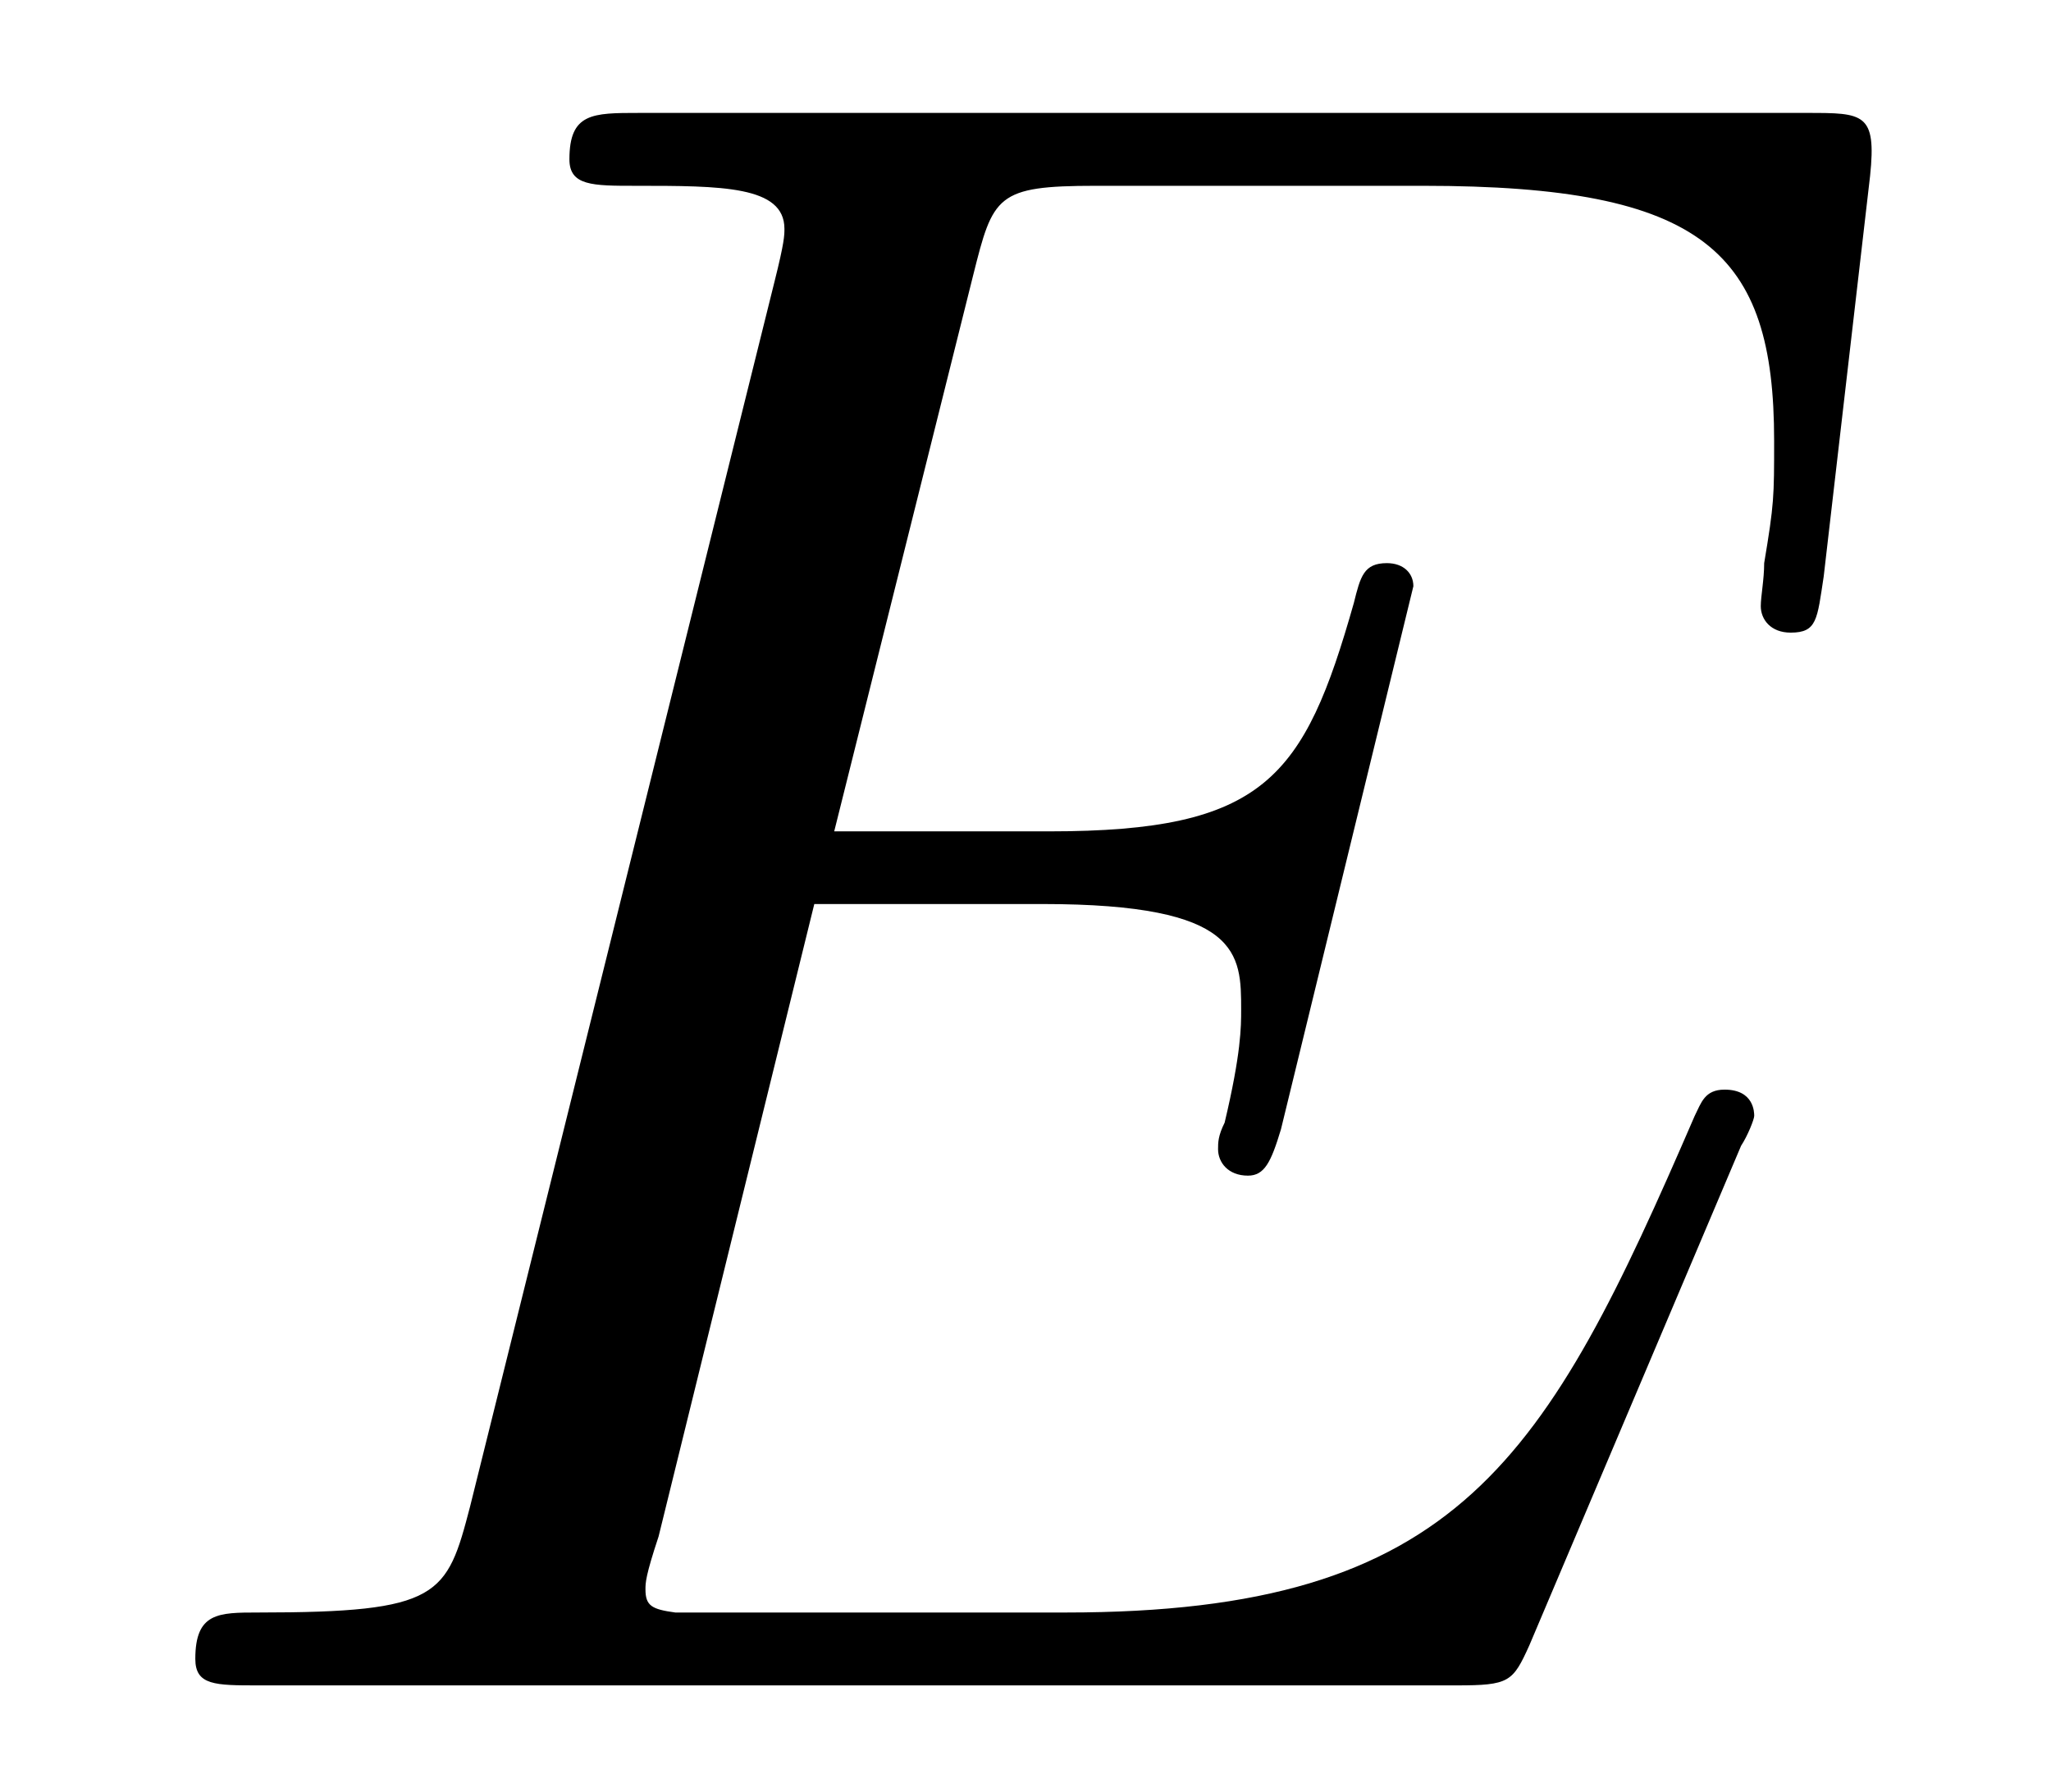
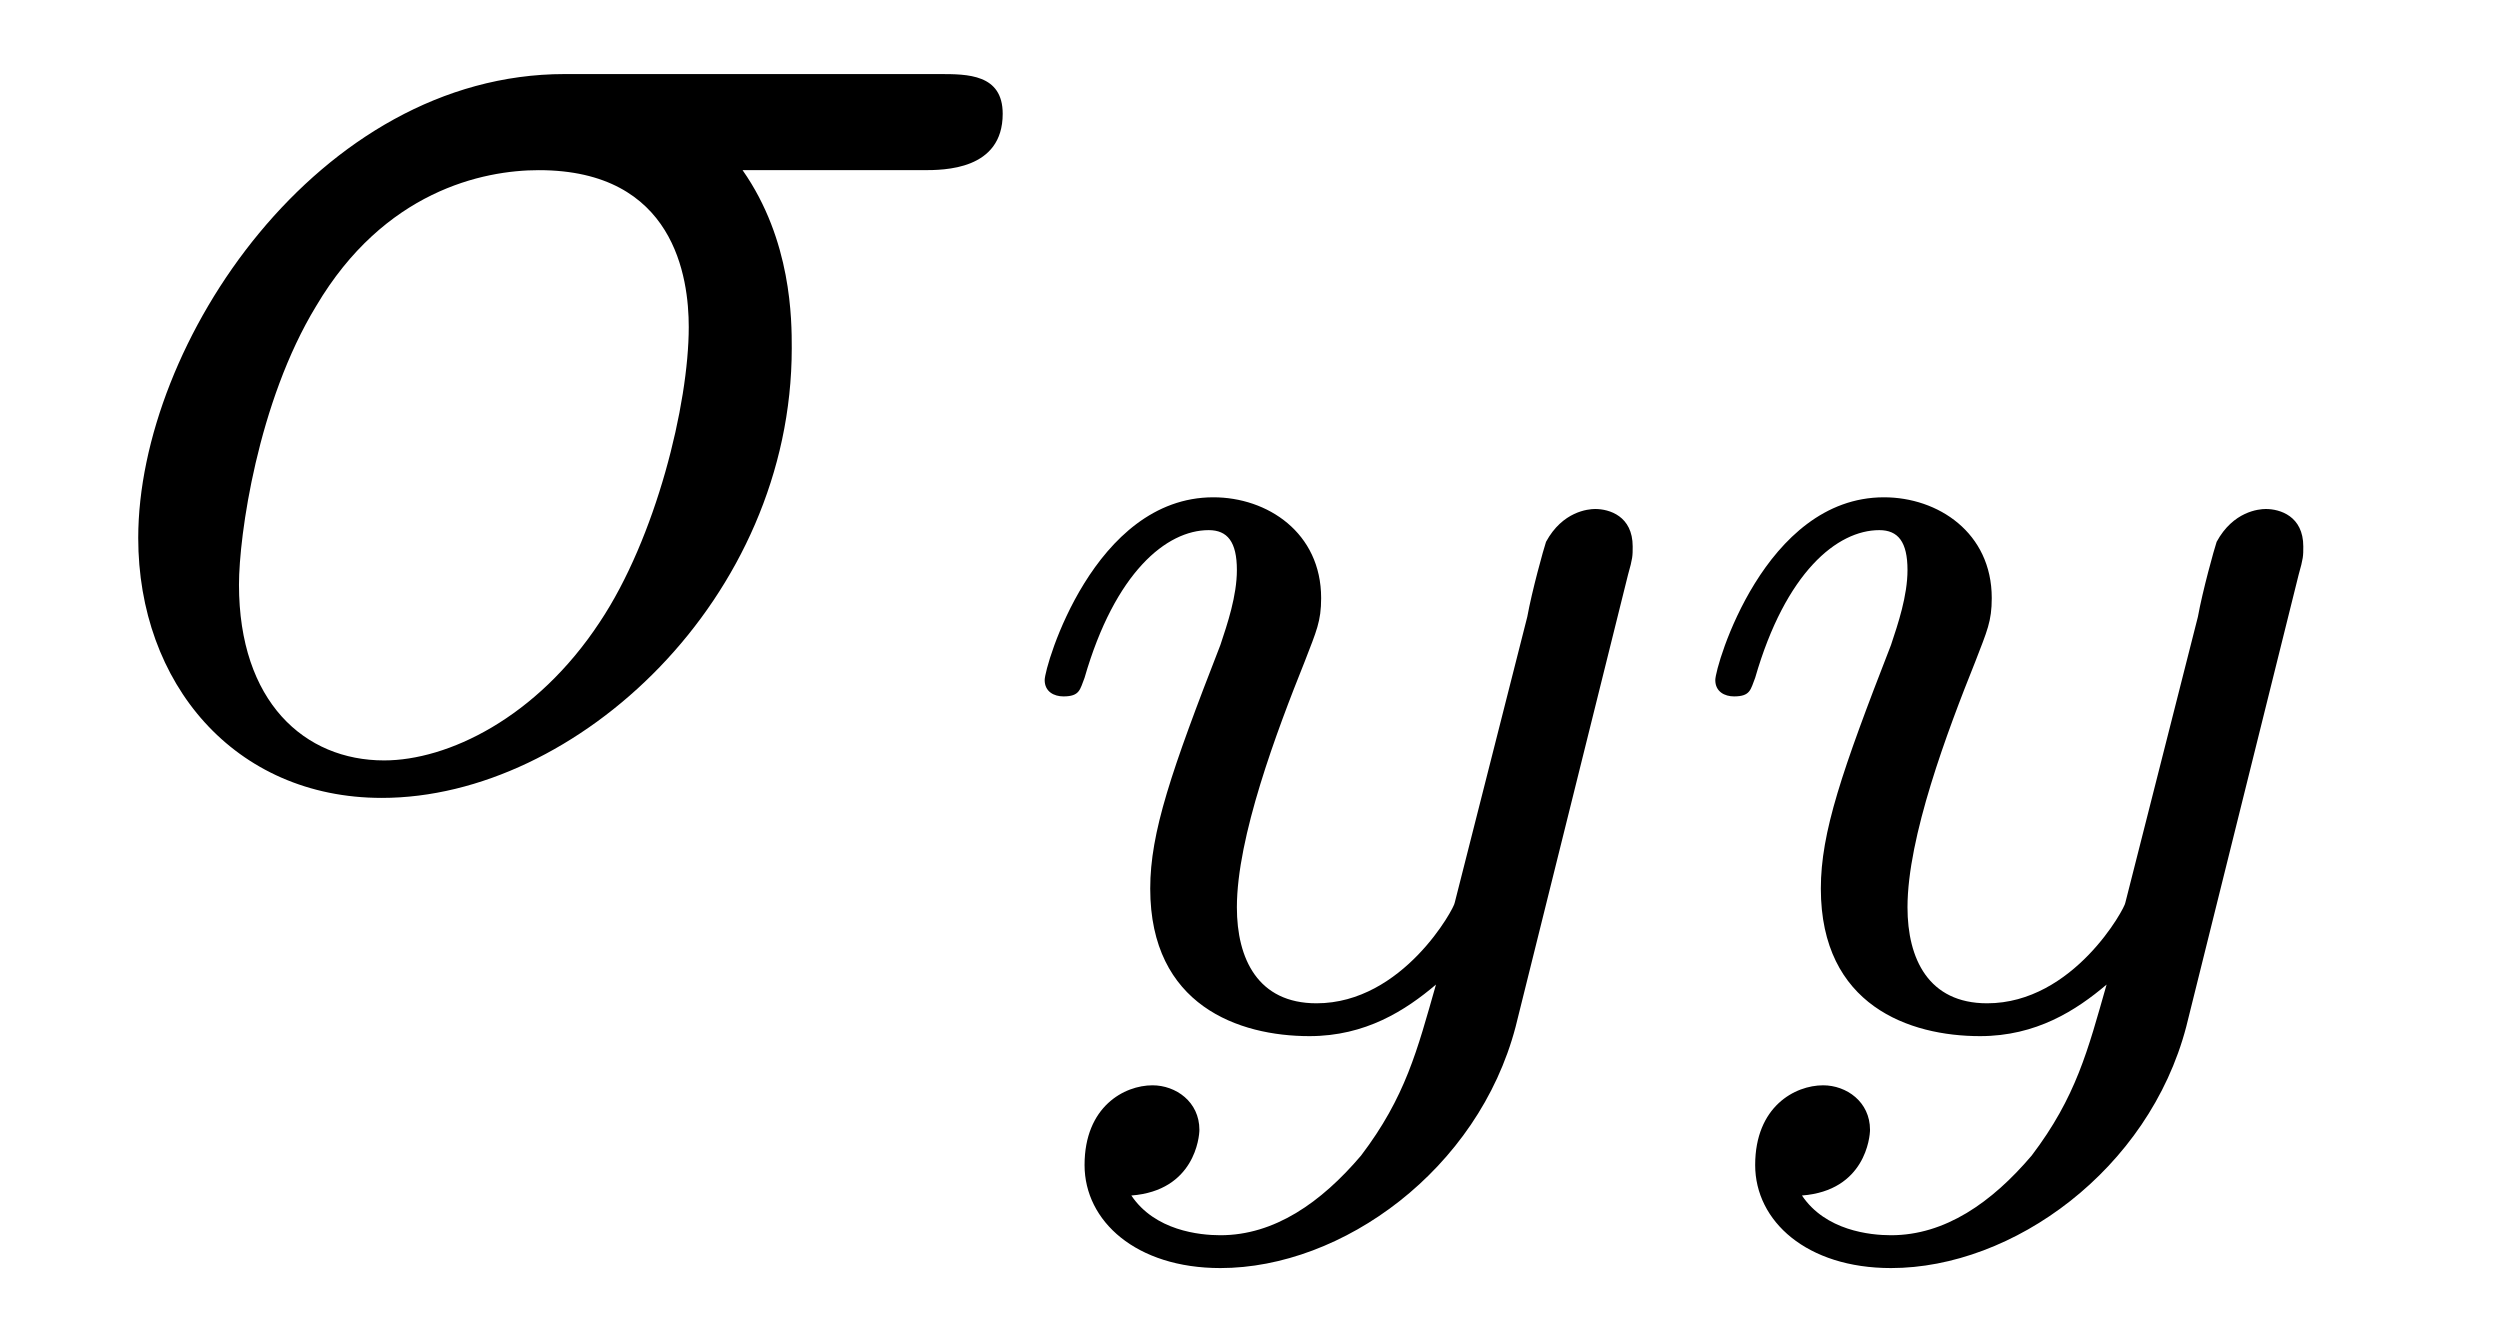
- <svg xmlns="http://www.w3.org/2000/svg" xmlns:xlink="http://www.w3.org/1999/xlink" viewBox="0 0 9.682 8.455" version="1.2">
+ <svg xmlns="http://www.w3.org/2000/svg" xmlns:xlink="http://www.w3.org/1999/xlink" viewBox="0 0 16.675 8.883" version="1.2">
  <defs>
    <g>
      <symbol overflow="visible" id="glyph0-0">
        <path style="stroke:none;" d="" />
      </symbol>
      <symbol overflow="visible" id="glyph0-1">
-         <path style="stroke:none;" d="M 7.719 -2.547 C 7.75 -2.594 7.781 -2.672 7.781 -2.688 C 7.781 -2.703 7.781 -2.812 7.641 -2.812 C 7.547 -2.812 7.531 -2.75 7.5 -2.688 C 6.797 -1.062 6.391 -0.344 4.531 -0.344 L 2.938 -0.344 C 2.781 -0.344 2.766 -0.344 2.688 -0.344 C 2.578 -0.359 2.547 -0.375 2.547 -0.453 C 2.547 -0.484 2.547 -0.516 2.609 -0.703 L 3.344 -3.688 L 4.422 -3.688 C 5.359 -3.688 5.359 -3.453 5.359 -3.188 C 5.359 -3.109 5.359 -2.984 5.281 -2.656 C 5.25 -2.594 5.25 -2.562 5.25 -2.531 C 5.25 -2.469 5.297 -2.406 5.391 -2.406 C 5.469 -2.406 5.5 -2.469 5.547 -2.625 L 6.172 -5.188 C 6.172 -5.25 6.125 -5.297 6.047 -5.297 C 5.938 -5.297 5.922 -5.234 5.891 -5.109 C 5.656 -4.281 5.469 -4.031 4.453 -4.031 L 3.438 -4.031 L 4.094 -6.656 C 4.188 -7.031 4.203 -7.078 4.672 -7.078 L 6.219 -7.078 C 7.547 -7.078 7.875 -6.766 7.875 -5.875 C 7.875 -5.609 7.875 -5.578 7.828 -5.297 C 7.828 -5.219 7.812 -5.141 7.812 -5.094 C 7.812 -5.031 7.859 -4.969 7.953 -4.969 C 8.078 -4.969 8.078 -5.031 8.109 -5.234 L 8.328 -7.125 C 8.359 -7.422 8.297 -7.422 8.031 -7.422 L 2.516 -7.422 C 2.297 -7.422 2.188 -7.422 2.188 -7.203 C 2.188 -7.078 2.297 -7.078 2.5 -7.078 C 2.906 -7.078 3.203 -7.078 3.203 -6.875 C 3.203 -6.844 3.203 -6.812 3.156 -6.625 L 1.719 -0.844 C 1.609 -0.422 1.578 -0.344 0.719 -0.344 C 0.531 -0.344 0.422 -0.344 0.422 -0.125 C 0.422 0 0.516 0 0.719 0 L 6.375 0 C 6.625 0 6.641 -0.016 6.719 -0.188 Z M 7.719 -2.547 " />
+         <path style="stroke:none;" d="M 5.656 -4.062 C 5.797 -4.062 6.188 -4.062 6.188 -4.438 C 6.188 -4.703 5.953 -4.703 5.766 -4.703 L 3.266 -4.703 C 1.625 -4.703 0.422 -2.906 0.422 -1.609 C 0.422 -0.641 1.062 0.125 2.047 0.125 C 3.344 0.125 4.781 -1.203 4.781 -2.875 C 4.781 -3.062 4.781 -3.594 4.453 -4.062 Z M 2.062 -0.125 C 1.531 -0.125 1.094 -0.516 1.094 -1.297 C 1.094 -1.625 1.219 -2.516 1.609 -3.156 C 2.062 -3.922 2.719 -4.062 3.094 -4.062 C 4 -4.062 4.094 -3.344 4.094 -3.016 C 4.094 -2.5 3.875 -1.609 3.5 -1.047 C 3.078 -0.406 2.484 -0.125 2.062 -0.125 Z M 2.062 -0.125 " />
+       </symbol>
+       <symbol overflow="visible" id="glyph1-0">
+         <path style="stroke:none;" d="" />
+       </symbol>
+       <symbol overflow="visible" id="glyph1-1">
+         <path style="stroke:none;" d="M 4.125 -3 C 4.156 -3.109 4.156 -3.125 4.156 -3.188 C 4.156 -3.391 4 -3.438 3.906 -3.438 C 3.859 -3.438 3.688 -3.422 3.578 -3.219 C 3.562 -3.172 3.484 -2.891 3.453 -2.719 L 2.969 -0.812 C 2.969 -0.781 2.625 -0.141 2.047 -0.141 C 1.656 -0.141 1.516 -0.438 1.516 -0.781 C 1.516 -1.25 1.781 -1.953 1.969 -2.422 C 2.047 -2.625 2.078 -2.688 2.078 -2.844 C 2.078 -3.281 1.719 -3.516 1.359 -3.516 C 0.562 -3.516 0.234 -2.391 0.234 -2.297 C 0.234 -2.219 0.297 -2.188 0.359 -2.188 C 0.469 -2.188 0.469 -2.234 0.5 -2.312 C 0.703 -3.016 1.047 -3.297 1.328 -3.297 C 1.453 -3.297 1.516 -3.219 1.516 -3.031 C 1.516 -2.859 1.453 -2.672 1.406 -2.531 C 1.078 -1.688 0.938 -1.281 0.938 -0.906 C 0.938 -0.125 1.531 0.078 2 0.078 C 2.375 0.078 2.641 -0.094 2.844 -0.266 C 2.719 0.172 2.641 0.484 2.344 0.875 C 2.078 1.188 1.766 1.406 1.406 1.406 C 1.266 1.406 0.969 1.375 0.812 1.141 C 1.234 1.109 1.266 0.75 1.266 0.703 C 1.266 0.516 1.109 0.406 0.953 0.406 C 0.766 0.406 0.5 0.547 0.5 0.938 C 0.5 1.312 0.844 1.625 1.406 1.625 C 2.219 1.625 3.125 0.969 3.375 0.016 Z M 4.125 -3 " />
      </symbol>
    </g>
+     <clipPath id="clip1">
+       <path d="M 6 3 L 11 3 L 11 8.883 L 6 8.883 Z M 6 3 " />
+     </clipPath>
+     <clipPath id="clip2">
+       <path d="M 11 3 L 16 3 L 16 8.883 L 11 8.883 Z M 11 3 " />
+     </clipPath>
  </defs>
  <g id="surface1">
    <g style="fill:rgb(0%,0%,0%);fill-opacity:1;">
-       <use xlink:href="#glyph0-1" x="0.5" y="7.955" />
+       <use xlink:href="#glyph0-1" x="0.5" y="5.197" />
+     </g>
+     <g clip-path="url(#clip1)" clip-rule="nonzero">
+       <g style="fill:rgb(0%,0%,0%);fill-opacity:1;">
+         <use xlink:href="#glyph1-1" x="6.734" y="6.833" />
+       </g>
+     </g>
+     <g clip-path="url(#clip2)" clip-rule="nonzero">
+       <g style="fill:rgb(0%,0%,0%);fill-opacity:1;">
+         <use xlink:href="#glyph1-1" x="11.207" y="6.833" />
+       </g>
    </g>
  </g>
</svg>
